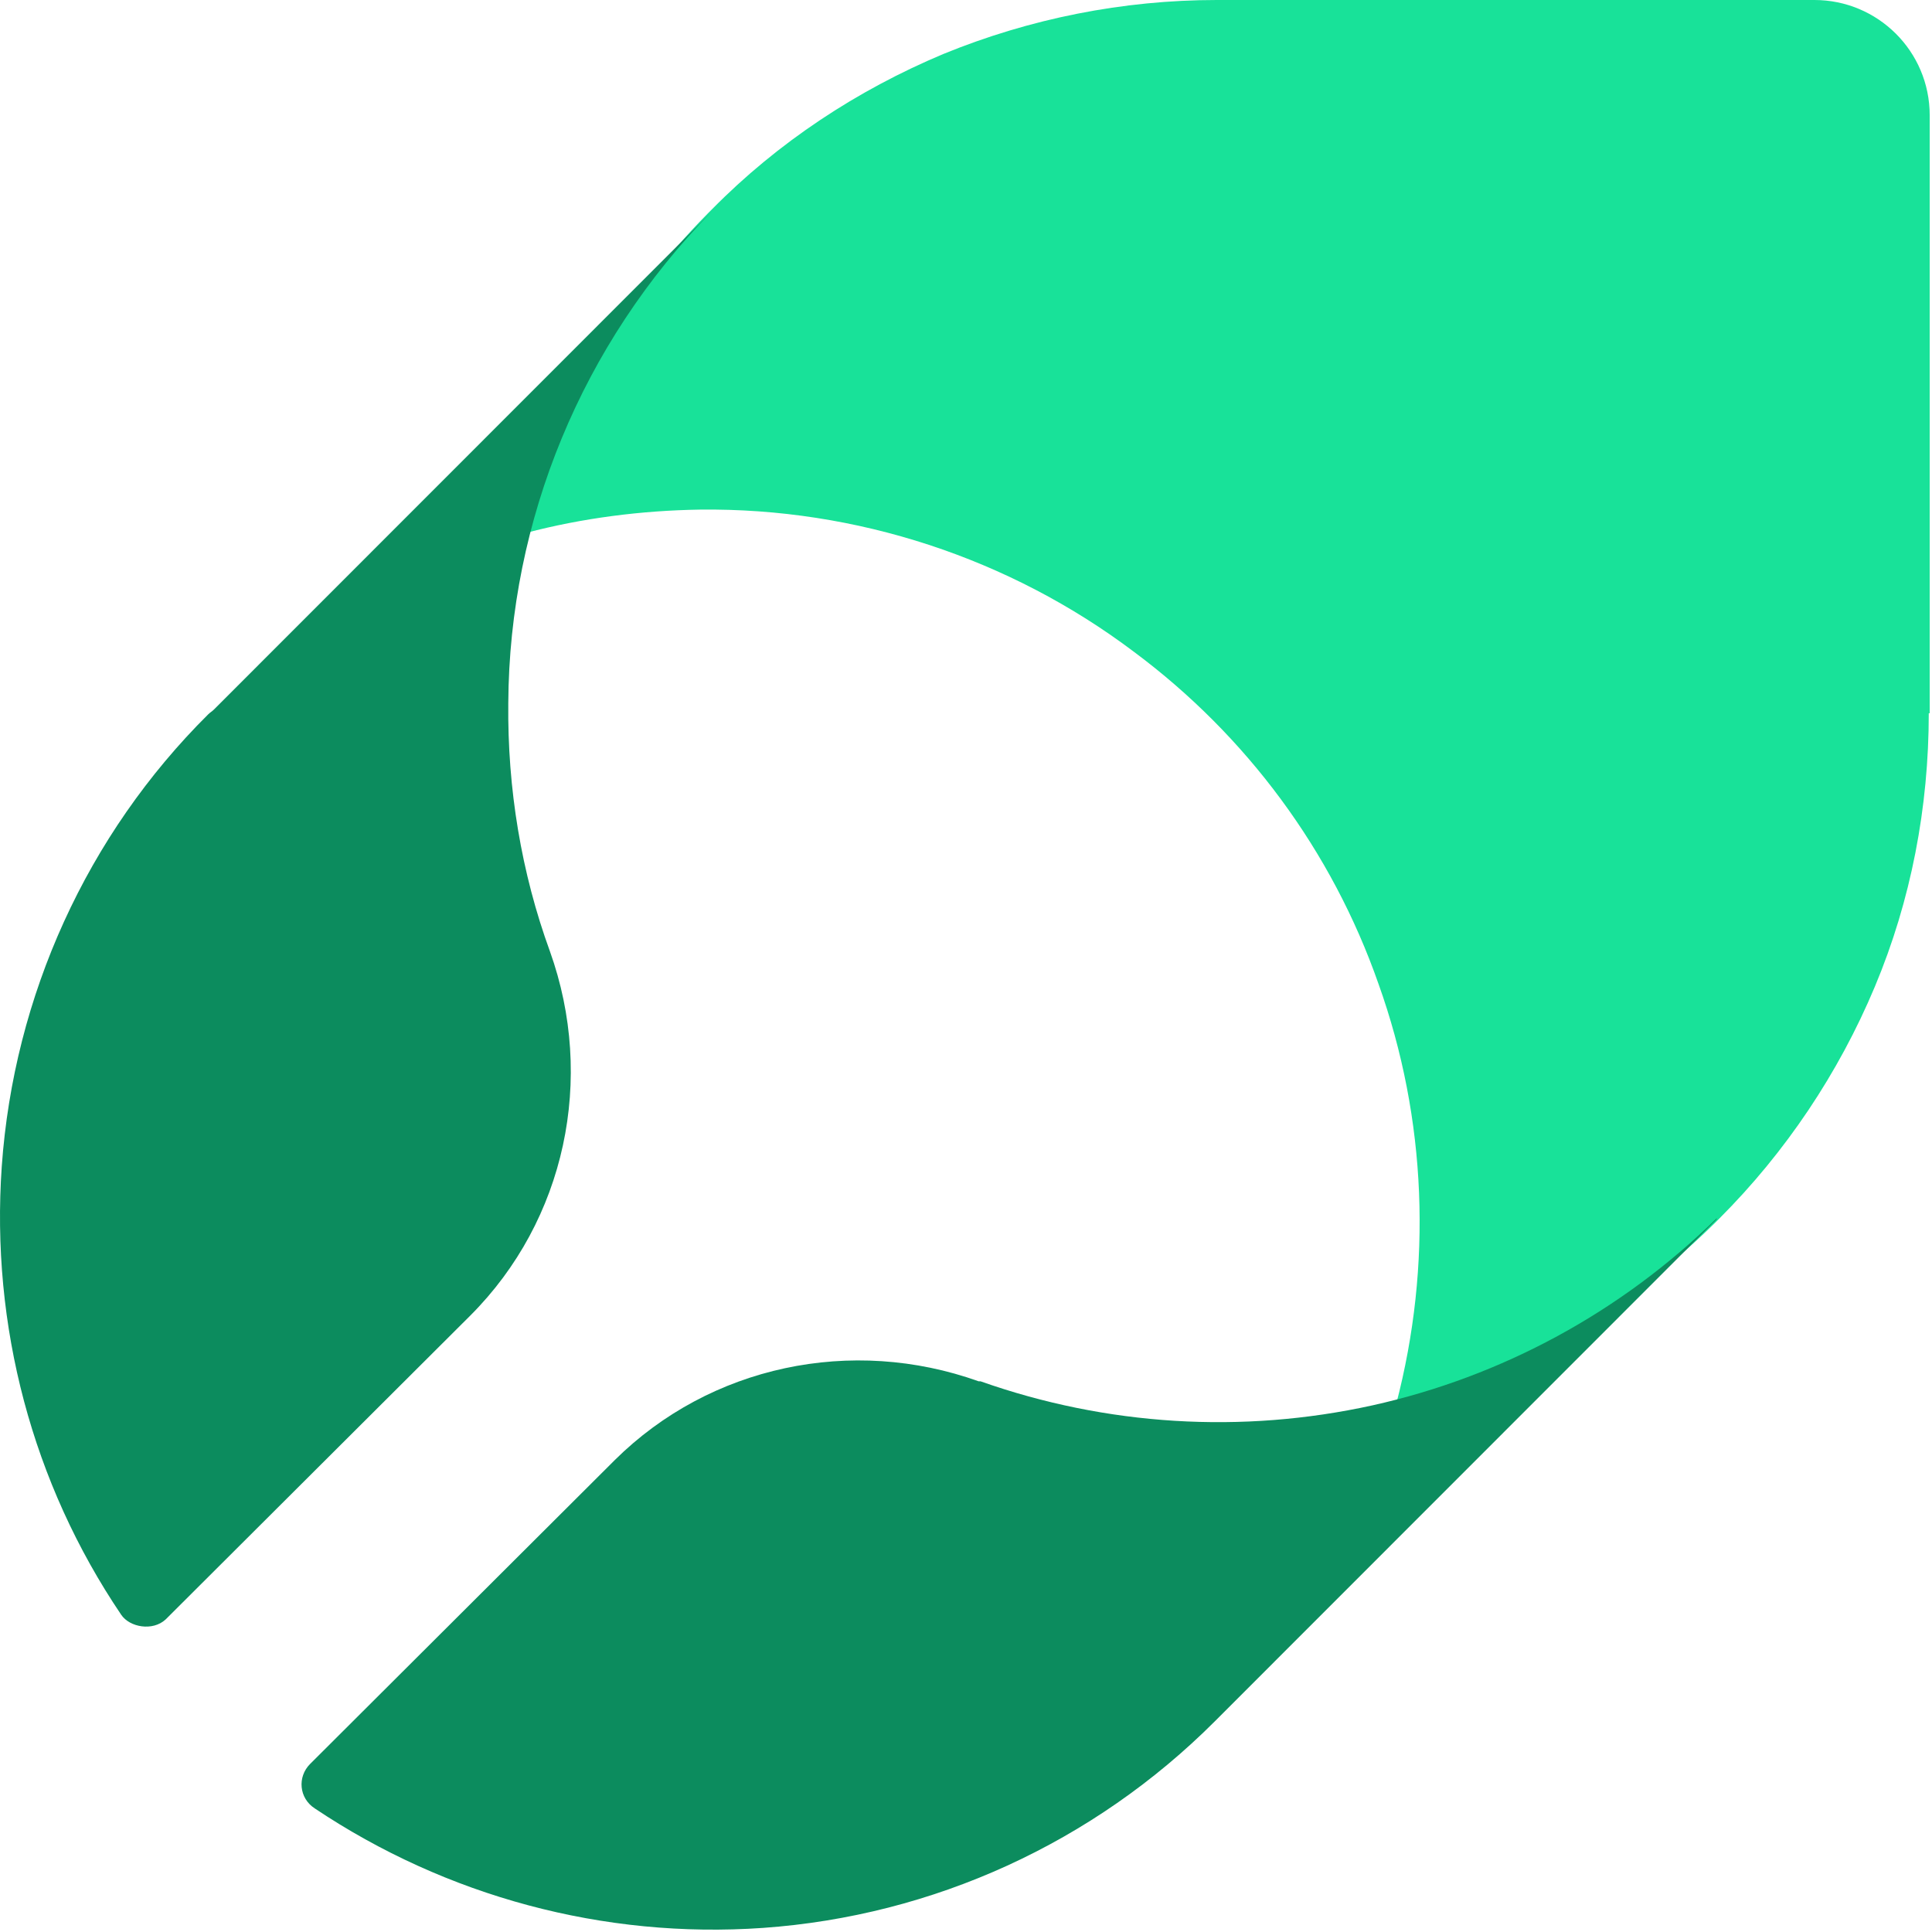
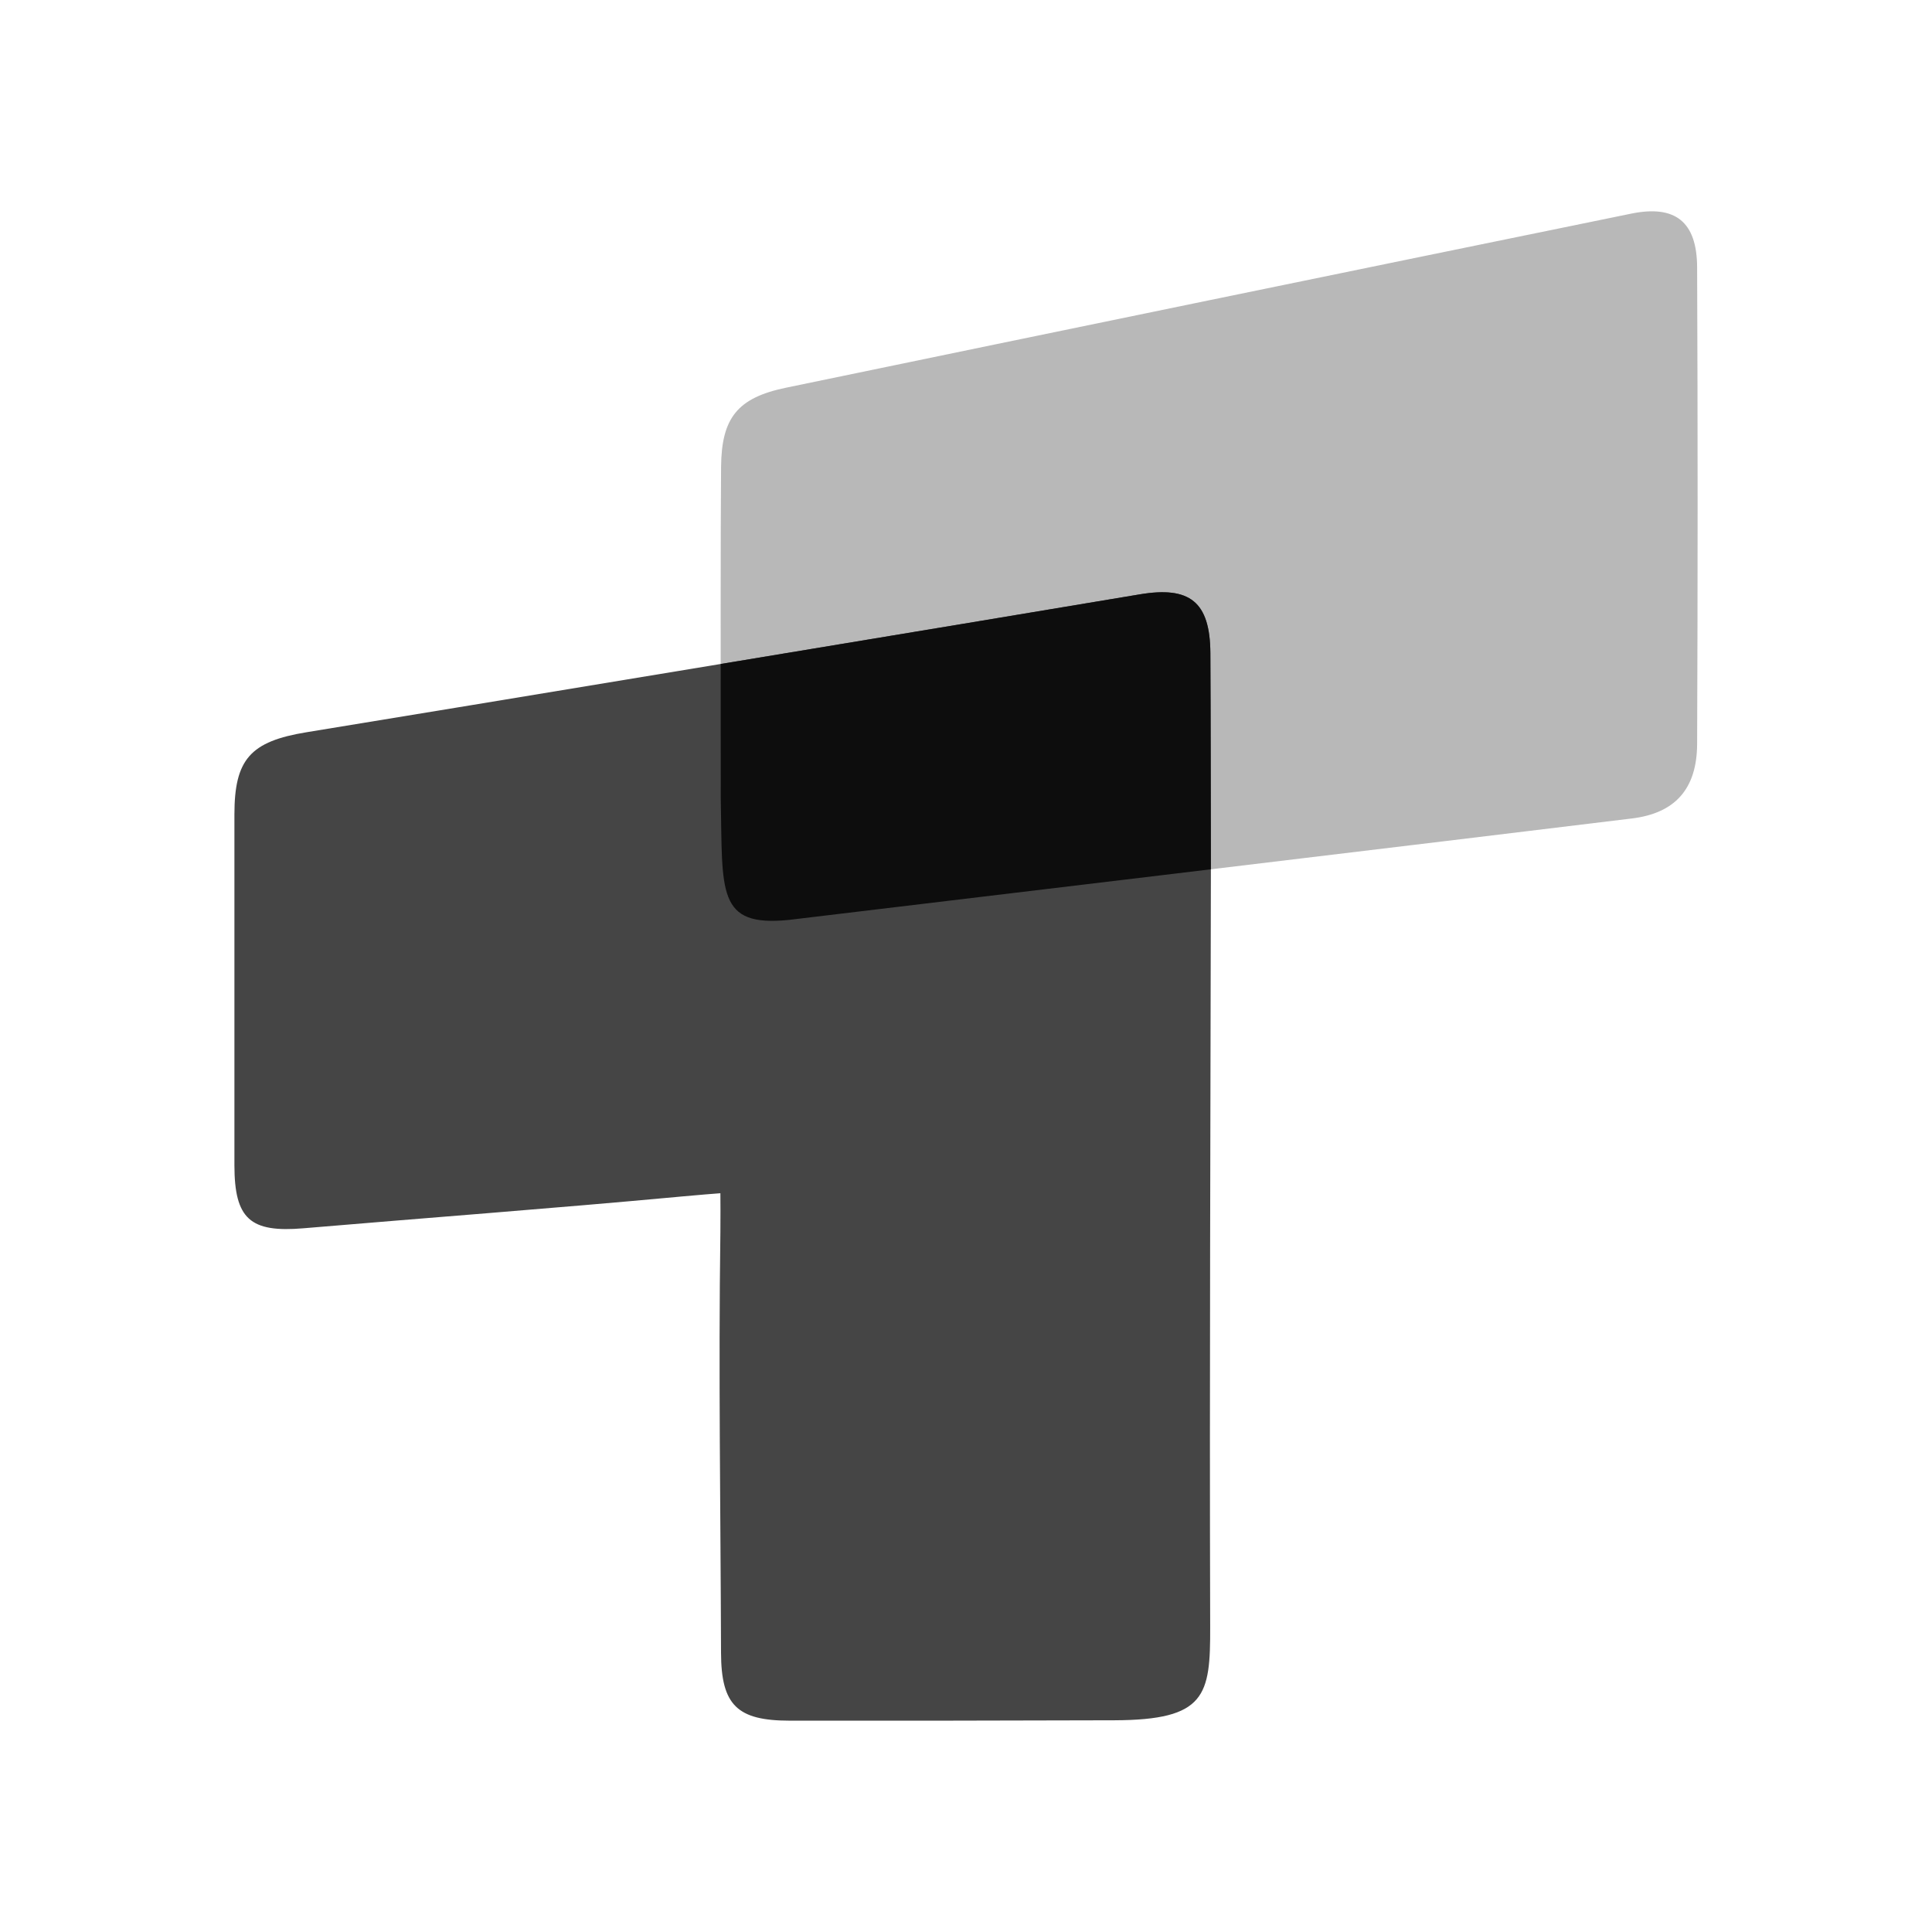
- <svg xmlns="http://www.w3.org/2000/svg" width="502" height="502" viewBox="0 0 502 502" fill="none">
-   <path d="M501.402 185.33V29.962C501.402 13.29 487.876 0 471.453 0H316.156C291.763 0 267.611 4.832 245.15 14.014C222.689 23.438 202.16 36.969 185.012 54.367L183.804 55.575C161.101 78.53 144.92 107.042 136.708 138.454C151.441 134.588 166.656 132.655 181.871 132.413C222.447 131.93 262.298 144.978 294.661 169.383C323.885 191.13 346.104 221.092 358.18 255.645C370.739 290.681 372.188 328.859 362.769 364.862C393.925 356.647 422.666 340.457 445.611 317.744L446.818 316.536C463.966 299.38 477.732 278.841 487.151 256.37C496.571 233.898 501.16 209.735 501.16 185.33H501.402Z" fill="#18E299" />
-   <path d="M132.071 182.706C132.312 135.044 151.32 89.307 184.764 55.125L55.557 184.391C55.076 184.873 54.594 185.113 54.113 185.595C22.593 216.888 3.586 258.774 0.458 303.066C-2.43 344.47 8.397 385.392 31.496 419.575C33.699 422.835 39.677 423.907 43.046 420.778L122.206 341.822C146.989 317.028 154.689 280.198 142.899 247.219C135.44 226.758 131.831 204.852 132.071 182.706Z" fill="#0C8C5E" />
-   <path d="M446.067 316.547C421.284 340.86 390.245 357.71 356.56 365.172C322.634 372.635 287.506 370.468 254.783 358.914C254.783 358.914 254.542 358.914 254.301 358.914C221.338 347.118 184.525 354.821 159.742 379.375L80.581 458.331C77.212 461.701 77.694 467.238 81.784 469.885C115.95 492.754 156.855 503.827 198.24 500.938C242.512 497.809 284.137 478.792 315.656 447.258L316.859 446.054L446.067 316.788V316.547Z" fill="#0C8C5E" />
+ <svg xmlns="http://www.w3.org/2000/svg" viewBox="-40.038 -36.464 348.635 348.635">
+   <style>
+     .t { fill: #B8B8B8 } .b { fill: #454545 } .o { fill: #0D0D0D }
+     @media (prefers-color-scheme: dark) {
+       .t { fill: #E1E3EB } .b { fill: #969CA8 } .o { fill: #62666F }
+     }
+   </style>
+   <defs>
+     <clipPath id="c">
+       <path d="M178.471 120.573C178.402 166.089 178.21 211.605 178.342 257.121C178.379 269.505 177.573 273.907 161.058 273.966C141.475 274.035 122.003 274.047 102.463 274.035C93.014 274.029 90.101 271.265 90.073 261.781C89.999 236.467 89.605 211.115 89.959 185.806C89.994 183.278 89.963 180.238 89.959 179.025V178.858C89.407 178.891 85.517 179.21 83.011 179.442C82.625 179.478 82.237 179.514 81.85 179.55C59.491 181.615 37.095 183.285 14.721 185.183C5.109 185.998 2.27 183.51 2.263 173.797C2.251 152.703 2.254 131.607 2.263 110.514C2.267 100.573 5.105 97.325 15.318 95.663C38.293 91.926 140.458 75.025 165.617 70.793C174.633 69.277 178.327 72.088 178.378 81.419C178.449 94.47 178.443 107.522 178.471 120.573Z" />
+     </clipPath>
+   </defs>
+   <path class="t" d="M102.35 129.534C89.23 130.867 90.364 124.523 90.026 107.634C90.01 85.3 89.976 59.567 90.082 47.791C90.162 38.954 93.024 35.319 101.786 33.502C152.609 22.958 203.45 12.499 254.301 2.09C262.278 0.455 266.176 3.552 266.212 11.763C266.336 40.428 266.329 69.095 266.214 97.76C266.182 105.974 262.172 110.28 254.473 111.227C229.14 114.344 110.294 128.59 102.35 129.534Z" />
+   <path class="b" d="M178.471 120.573C178.402 166.089 178.21 211.605 178.342 257.121C178.379 269.505 177.573 273.907 161.058 273.966C141.475 274.035 122.003 274.047 102.463 274.035C93.014 274.029 90.101 271.265 90.073 261.781C89.999 236.467 89.605 211.115 89.959 185.806C89.994 183.278 89.963 180.238 89.959 179.025V178.858C89.407 178.891 85.517 179.21 83.011 179.442C82.625 179.478 82.237 179.514 81.85 179.55C59.491 181.615 37.095 183.285 14.721 185.183C5.109 185.998 2.27 183.51 2.263 173.797C2.251 152.703 2.254 131.607 2.263 110.514C2.267 100.573 5.105 97.325 15.318 95.663C38.293 91.926 140.458 75.025 165.617 70.793C174.633 69.277 178.327 72.088 178.378 81.419C178.449 94.47 178.443 107.522 178.471 120.573Z" />
+   <path class="o" d="M102.35 129.534C89.23 130.867 90.364 124.523 90.026 107.634C90.01 85.3 89.976 59.567 90.082 47.791C90.162 38.954 93.024 35.319 101.786 33.502C152.609 22.958 203.45 12.499 254.301 2.09C262.278 0.455 266.176 3.552 266.212 11.763C266.336 40.428 266.329 69.095 266.214 97.76C266.182 105.974 262.172 110.28 254.473 111.227C229.14 114.344 110.294 128.59 102.35 129.534Z" clip-path="url(#c)" />
</svg>
